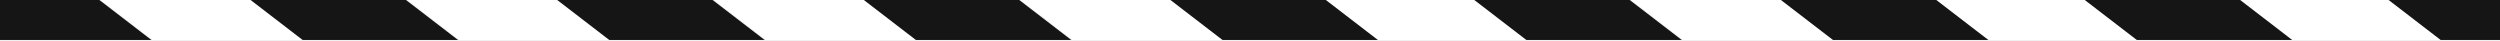
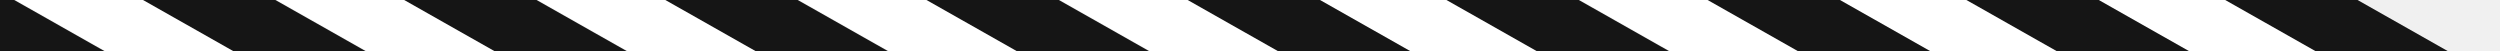
- <svg xmlns="http://www.w3.org/2000/svg" width="1920" height="31" viewBox="0 0 1920 31" fill="none">
-   <mask id="mask0_678_4108" style="mask-type:alpha" maskUnits="userSpaceOnUse" x="0" y="0" width="1920" height="31">
-     <rect width="1920" height="30.699" fill="#D9D9D9" />
-   </mask>
-   <g mask="url(#mask0_678_4108)">
-     <rect width="92.397" height="627.435" transform="matrix(0.968756 -0.248014 0.793081 0.609116 -461.657 -52.2832)" fill="white" />
-     <rect width="92.397" height="627.435" transform="matrix(0.968756 -0.248014 0.793081 0.609116 -226.178 -52.2832)" fill="white" />
-     <rect width="92.397" height="627.435" transform="matrix(0.968756 -0.248014 0.793081 0.609116 9.30664 -52.2832)" fill="white" />
-     <rect width="92.397" height="627.435" transform="matrix(0.968756 -0.248014 0.793081 0.609116 244.791 -52.2827)" fill="white" />
-     <rect width="92.397" height="627.435" transform="matrix(0.968756 -0.248014 0.793081 0.609116 480.275 -52.2827)" fill="white" />
-     <rect width="92.397" height="627.435" transform="matrix(0.968756 -0.248014 0.793081 0.609116 715.759 -52.2832)" fill="white" />
-     <rect width="92.397" height="627.435" transform="matrix(0.968756 -0.248014 0.793081 0.609116 949.112 -52.2832)" fill="white" />
-     <rect width="92.397" height="627.435" transform="matrix(0.968756 -0.248014 0.793081 0.609116 1184.6 -52.2827)" fill="white" />
-     <rect width="92.397" height="627.435" transform="matrix(0.968756 -0.248014 0.793081 0.609116 1417.95 -52.2832)" fill="white" />
-     <rect width="92.397" height="627.435" transform="matrix(0.968756 -0.248014 0.793081 0.609116 1651.3 -52.2832)" fill="white" />
-     <rect width="92.397" height="627.435" transform="matrix(0.968756 -0.248014 0.793081 0.609116 -111.104 -52.2832)" fill="#151515" />
-     <rect width="92.397" height="627.435" transform="matrix(0.968756 -0.248014 0.793081 0.609116 124.38 -52.2832)" fill="#151515" />
-     <rect width="92.397" height="627.435" transform="matrix(0.968756 -0.248014 0.793081 0.609116 -346.583 -52.2832)" fill="#151515" />
-     <rect width="92.397" height="627.435" transform="matrix(0.968756 -0.248014 0.793081 0.609116 359.864 -52.2832)" fill="#151515" />
-     <rect width="92.397" height="627.435" transform="matrix(0.968756 -0.248014 0.793081 0.609116 595.349 -52.2832)" fill="#151515" />
-     <rect width="92.397" height="627.435" transform="matrix(0.968756 -0.248014 0.793081 0.609116 830.832 -52.2827)" fill="#151515" />
-     <rect width="92.397" height="627.435" transform="matrix(0.968756 -0.248014 0.793081 0.609116 1299.67 -52.2832)" fill="#151515" />
-     <rect width="92.397" height="627.435" transform="matrix(0.968756 -0.248014 0.793081 0.609116 1064.19 -52.2832)" fill="#151515" />
-     <rect width="92.397" height="627.435" transform="matrix(0.968756 -0.248014 0.793081 0.609116 1533.02 -52.2832)" fill="#151515" />
-     <rect width="92.397" height="627.435" transform="matrix(0.968756 -0.248014 0.793081 0.609116 1766.38 -52.2832)" fill="#151515" />
-     <rect width="92.397" height="627.435" transform="matrix(0.968756 -0.248014 0.793081 0.609116 -551.167 -29.3672)" fill="#151515" />
-   </g>
+ <svg xmlns="http://www.w3.org/2000/svg" width="1920" height="39" viewBox="0 0 1920 39" fill="none">
+   <path d="M-320.761 -74.749L-244.523 -89.137L161.902 140.974C171.514 146.416 170.508 152.488 159.653 154.536L122.721 161.507C111.867 163.555 95.276 160.804 85.664 155.362L-320.761 -74.749Z" fill="white" />
+   <path d="M-120.195 -74.749L-43.956 -89.137L362.469 140.974C372.081 146.416 371.074 152.488 360.22 154.536L323.288 161.507C312.434 163.555 295.843 160.804 286.231 155.362L-120.195 -74.749Z" fill="white" />
+   <path d="M80.374 -74.749L156.613 -89.137L563.038 140.974C572.65 146.416 571.643 152.488 560.789 154.536L523.856 161.507C513.002 163.555 496.411 160.804 486.799 155.362L80.374 -74.749Z" fill="white" />
+   <path d="M280.944 -74.749L357.183 -89.137L763.608 140.974C773.22 146.416 772.213 152.488 761.359 154.536L724.426 161.507C713.572 163.555 696.981 160.804 687.369 155.362L280.944 -74.749Z" fill="white" />
+   <path d="M481.514 -74.749L557.753 -89.137L964.178 140.974C973.79 146.416 972.783 152.488 961.929 154.536L924.996 161.507C914.142 163.555 897.551 160.804 887.939 155.362L481.514 -74.749Z" fill="white" />
+   <path d="M682.085 -74.749L758.324 -89.137L1164.75 140.974C1174.36 146.416 1173.35 152.488 1162.5 154.536L1125.57 161.507C1114.71 163.555 1098.12 160.804 1088.51 155.362L682.085 -74.749Z" fill="white" />
+   <path d="M880.84 -74.749L957.079 -89.137L1363.5 140.974C1373.12 146.416 1372.11 152.488 1361.26 154.536L1324.32 161.507C1313.47 163.555 1296.88 160.804 1287.27 155.362L880.84 -74.749Z" fill="white" />
+   <path d="M1081.41 -74.749L1157.65 -89.137L1564.07 140.974C1573.68 146.416 1572.68 152.488 1561.82 154.536L1524.89 161.507C1514.04 163.555 1497.45 160.804 1487.83 155.362L1081.41 -74.749Z" fill="white" />
+   <path d="M1280.17 -74.749L1356.4 -89.137L1762.83 140.974C1772.44 146.416 1771.43 152.488 1760.58 154.536L1723.65 161.507C1712.79 163.555 1696.2 160.804 1686.59 155.362L1280.17 -74.749Z" fill="white" />
+   <path d="M1478.92 -74.749L1555.16 -89.137L1961.58 140.974C1971.2 146.416 1970.19 152.488 1959.33 154.536L1922.4 161.507C1911.55 163.555 1894.96 160.804 1885.34 155.362L1478.92 -74.749Z" fill="white" />
+   <path d="M-22.183 -74.749L54.056 -89.137L460.481 140.974C470.093 146.416 469.086 152.488 458.232 154.536L421.299 161.507C410.445 163.555 393.854 160.804 384.242 155.362L-22.183 -74.749Z" fill="#151515" />
+   <path d="M178.387 -74.749L254.626 -89.137L661.051 140.974C670.663 146.416 669.656 152.488 658.802 154.536L621.869 161.507C611.015 163.555 594.424 160.804 584.812 155.362L178.387 -74.749Z" fill="#151515" />
+   <path d="M-222.75 -74.749L-146.512 -89.137L259.914 140.974C269.526 146.416 268.519 152.488 257.664 154.536L220.732 161.507C209.878 163.555 193.287 160.804 183.675 155.362L-222.75 -74.749Z" fill="#151515" />
+   <path d="M378.957 -74.749L455.196 -89.137L861.621 140.974C871.233 146.416 870.226 152.488 859.372 154.536L822.439 161.507C811.585 163.555 794.994 160.804 785.382 155.362L378.957 -74.749Z" fill="#151515" />
+   <path d="M579.527 -74.749L655.766 -89.137L1062.19 140.974C1071.8 146.416 1070.8 152.488 1059.94 154.536L1023.01 161.507C1012.16 163.555 995.564 160.804 985.952 155.362L579.527 -74.749Z" fill="#151515" />
+   <path d="M780.098 -74.749L856.336 -89.137L1262.76 140.974C1272.37 146.416 1271.37 152.488 1260.51 154.536L1223.58 161.507C1212.73 163.555 1196.13 160.804 1186.52 155.362L780.098 -74.749Z" fill="#151515" />
+   <path d="M1179.42 -74.749L1255.66 -89.137L1662.09 140.974C1671.7 146.416 1670.69 152.488 1659.84 154.536L1622.9 161.507C1612.05 163.555 1595.46 160.804 1585.85 155.362L1179.42 -74.749Z" fill="#151515" />
+   <path d="M978.852 -74.749L1055.09 -89.137L1461.52 140.974C1471.13 146.416 1470.12 152.488 1459.27 154.536L1422.33 161.507C1411.48 163.555 1394.89 160.804 1385.28 155.362L978.852 -74.749Z" fill="#151515" />
+   <path d="M1378.18 -74.749L1454.42 -89.137L1860.84 140.974C1870.45 146.416 1869.45 152.488 1858.59 154.536L1821.66 161.507C1810.81 163.555 1794.21 160.804 1784.6 155.362L1378.18 -74.749Z" fill="#151515" />
+   <path d="M1576.93 -74.749L1653.17 -89.137L2059.6 140.974C2069.21 146.416 2068.2 152.488 2057.35 154.536L2020.41 161.507C2009.56 163.555 1992.97 160.804 1983.36 155.362L1576.93 -74.749Z" fill="#151515" />
+   <path d="M-397 -60.361L-320.761 -74.749L85.664 155.362C95.276 160.804 94.269 166.876 83.415 168.925L46.482 175.895C35.628 177.943 19.037 175.192 9.425 169.75L-397 -60.361Z" fill="#151515" />
</svg>
